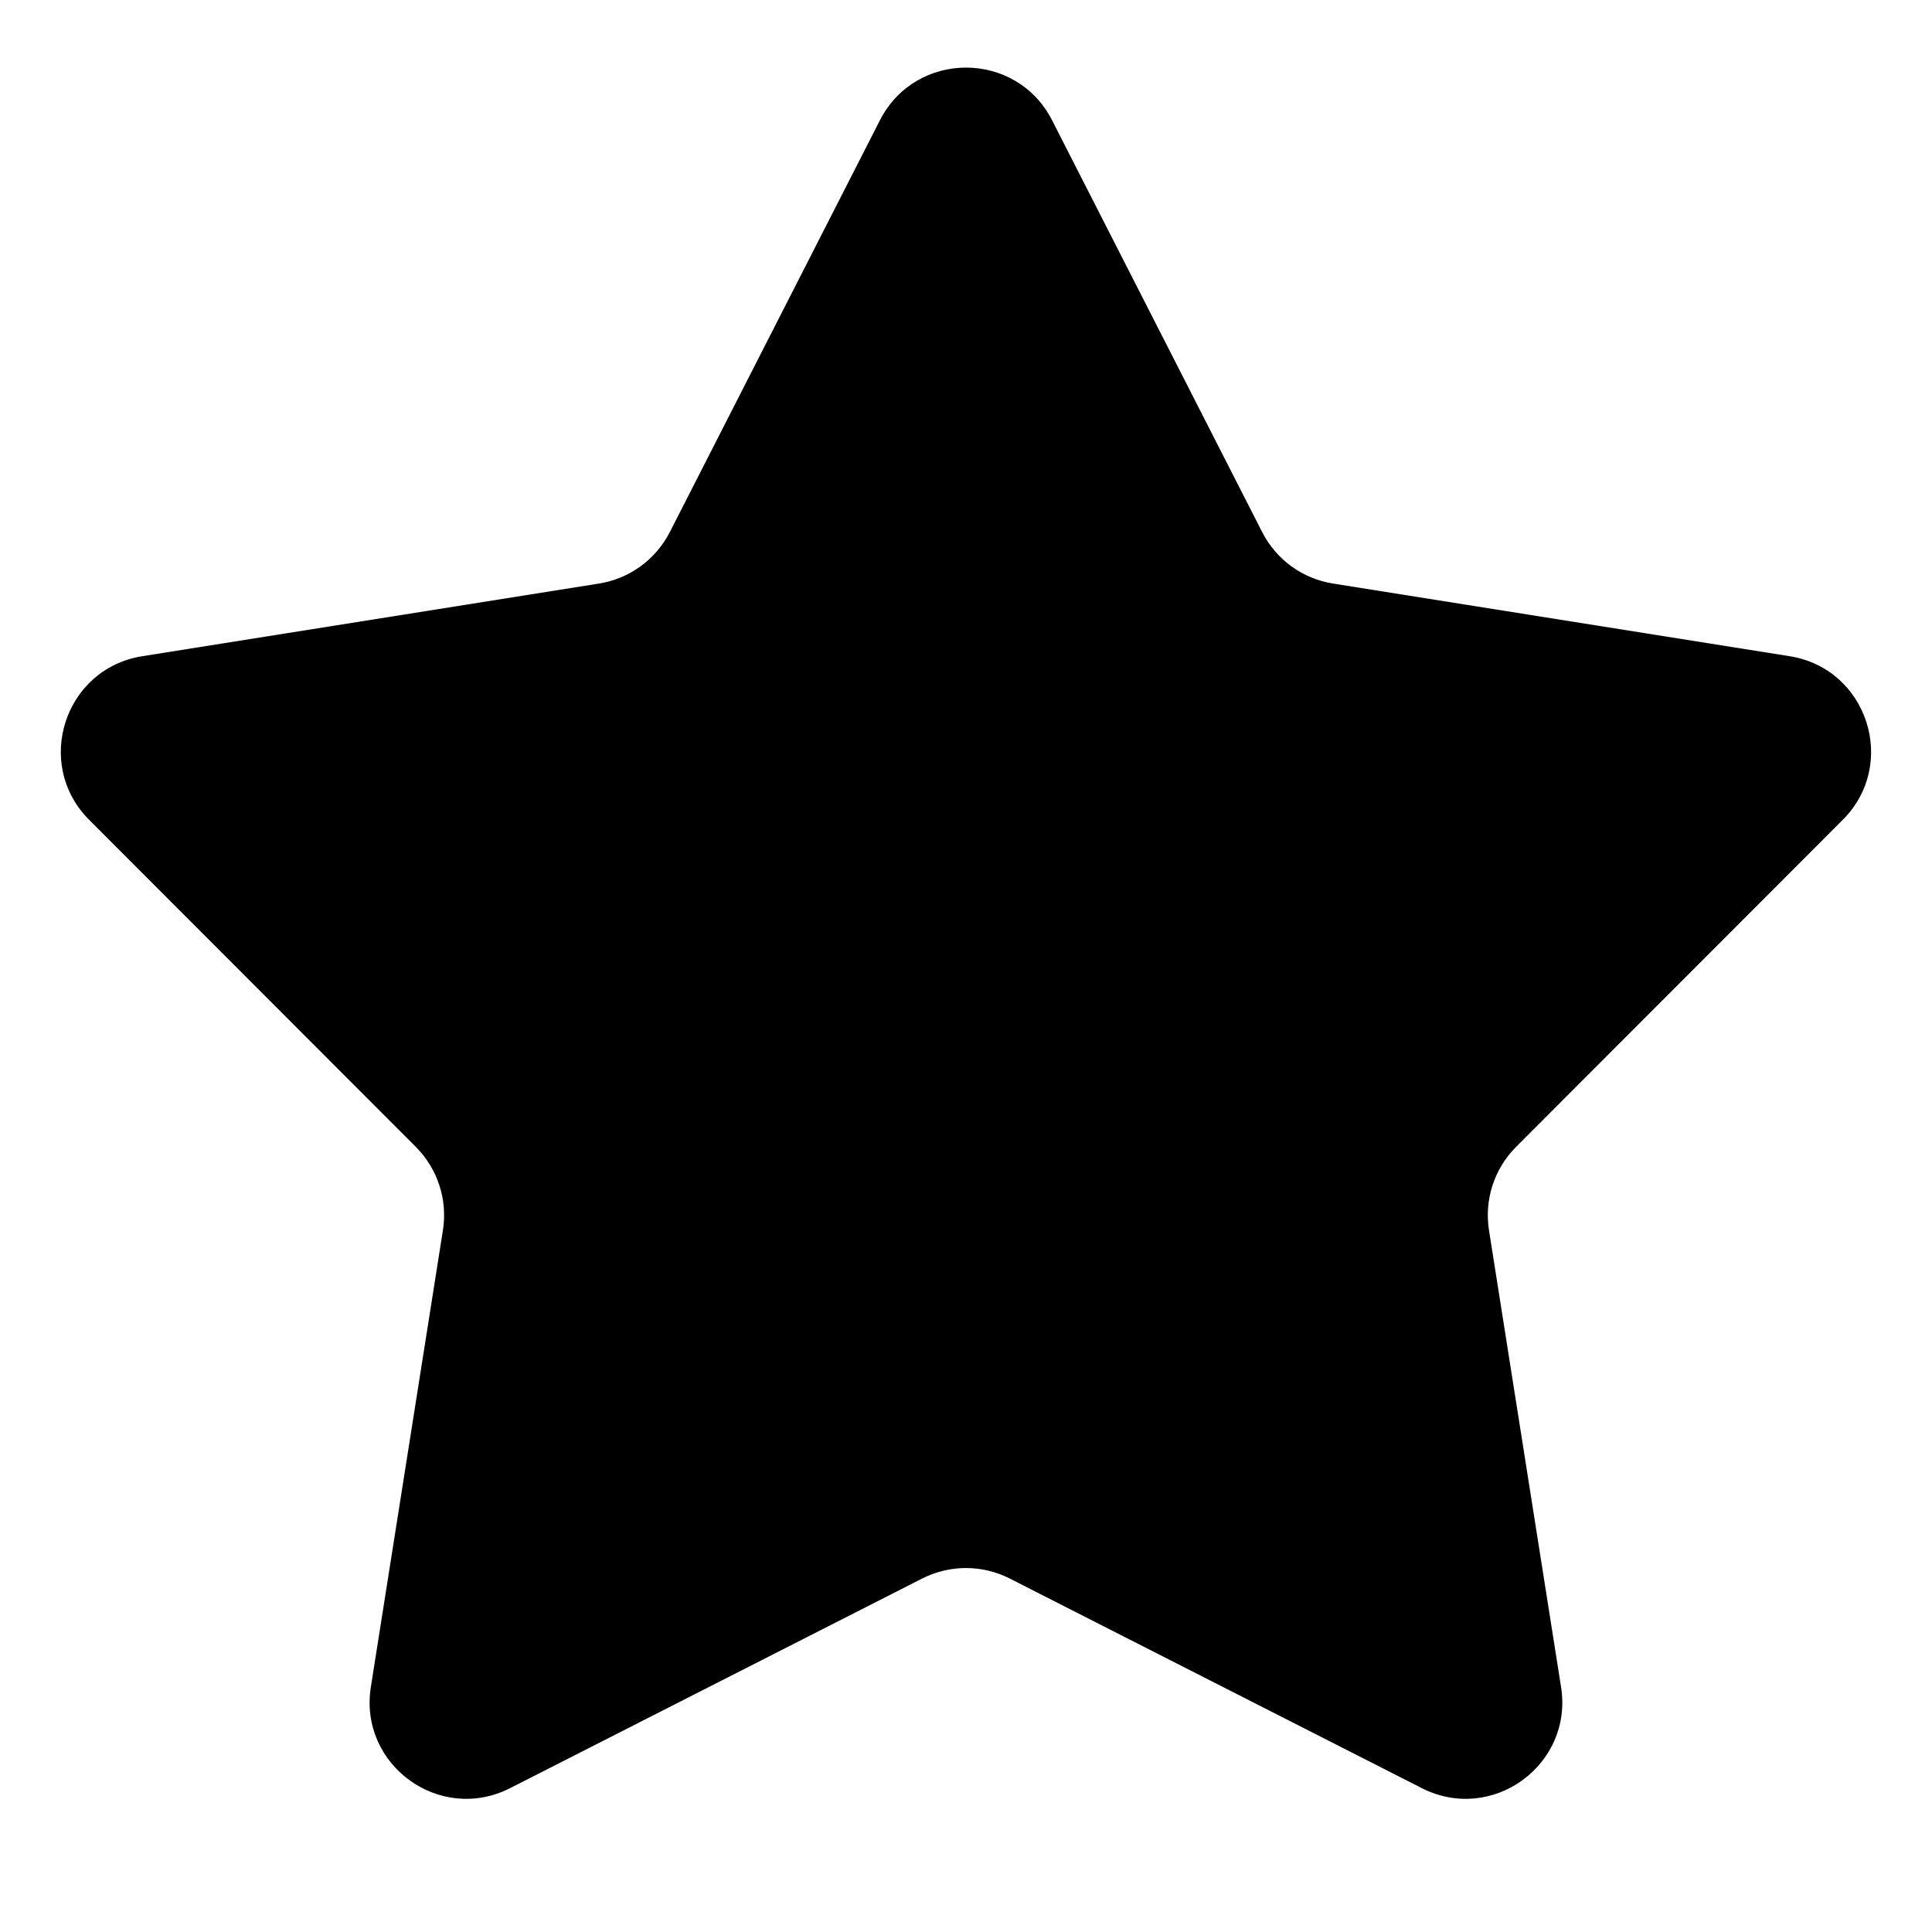
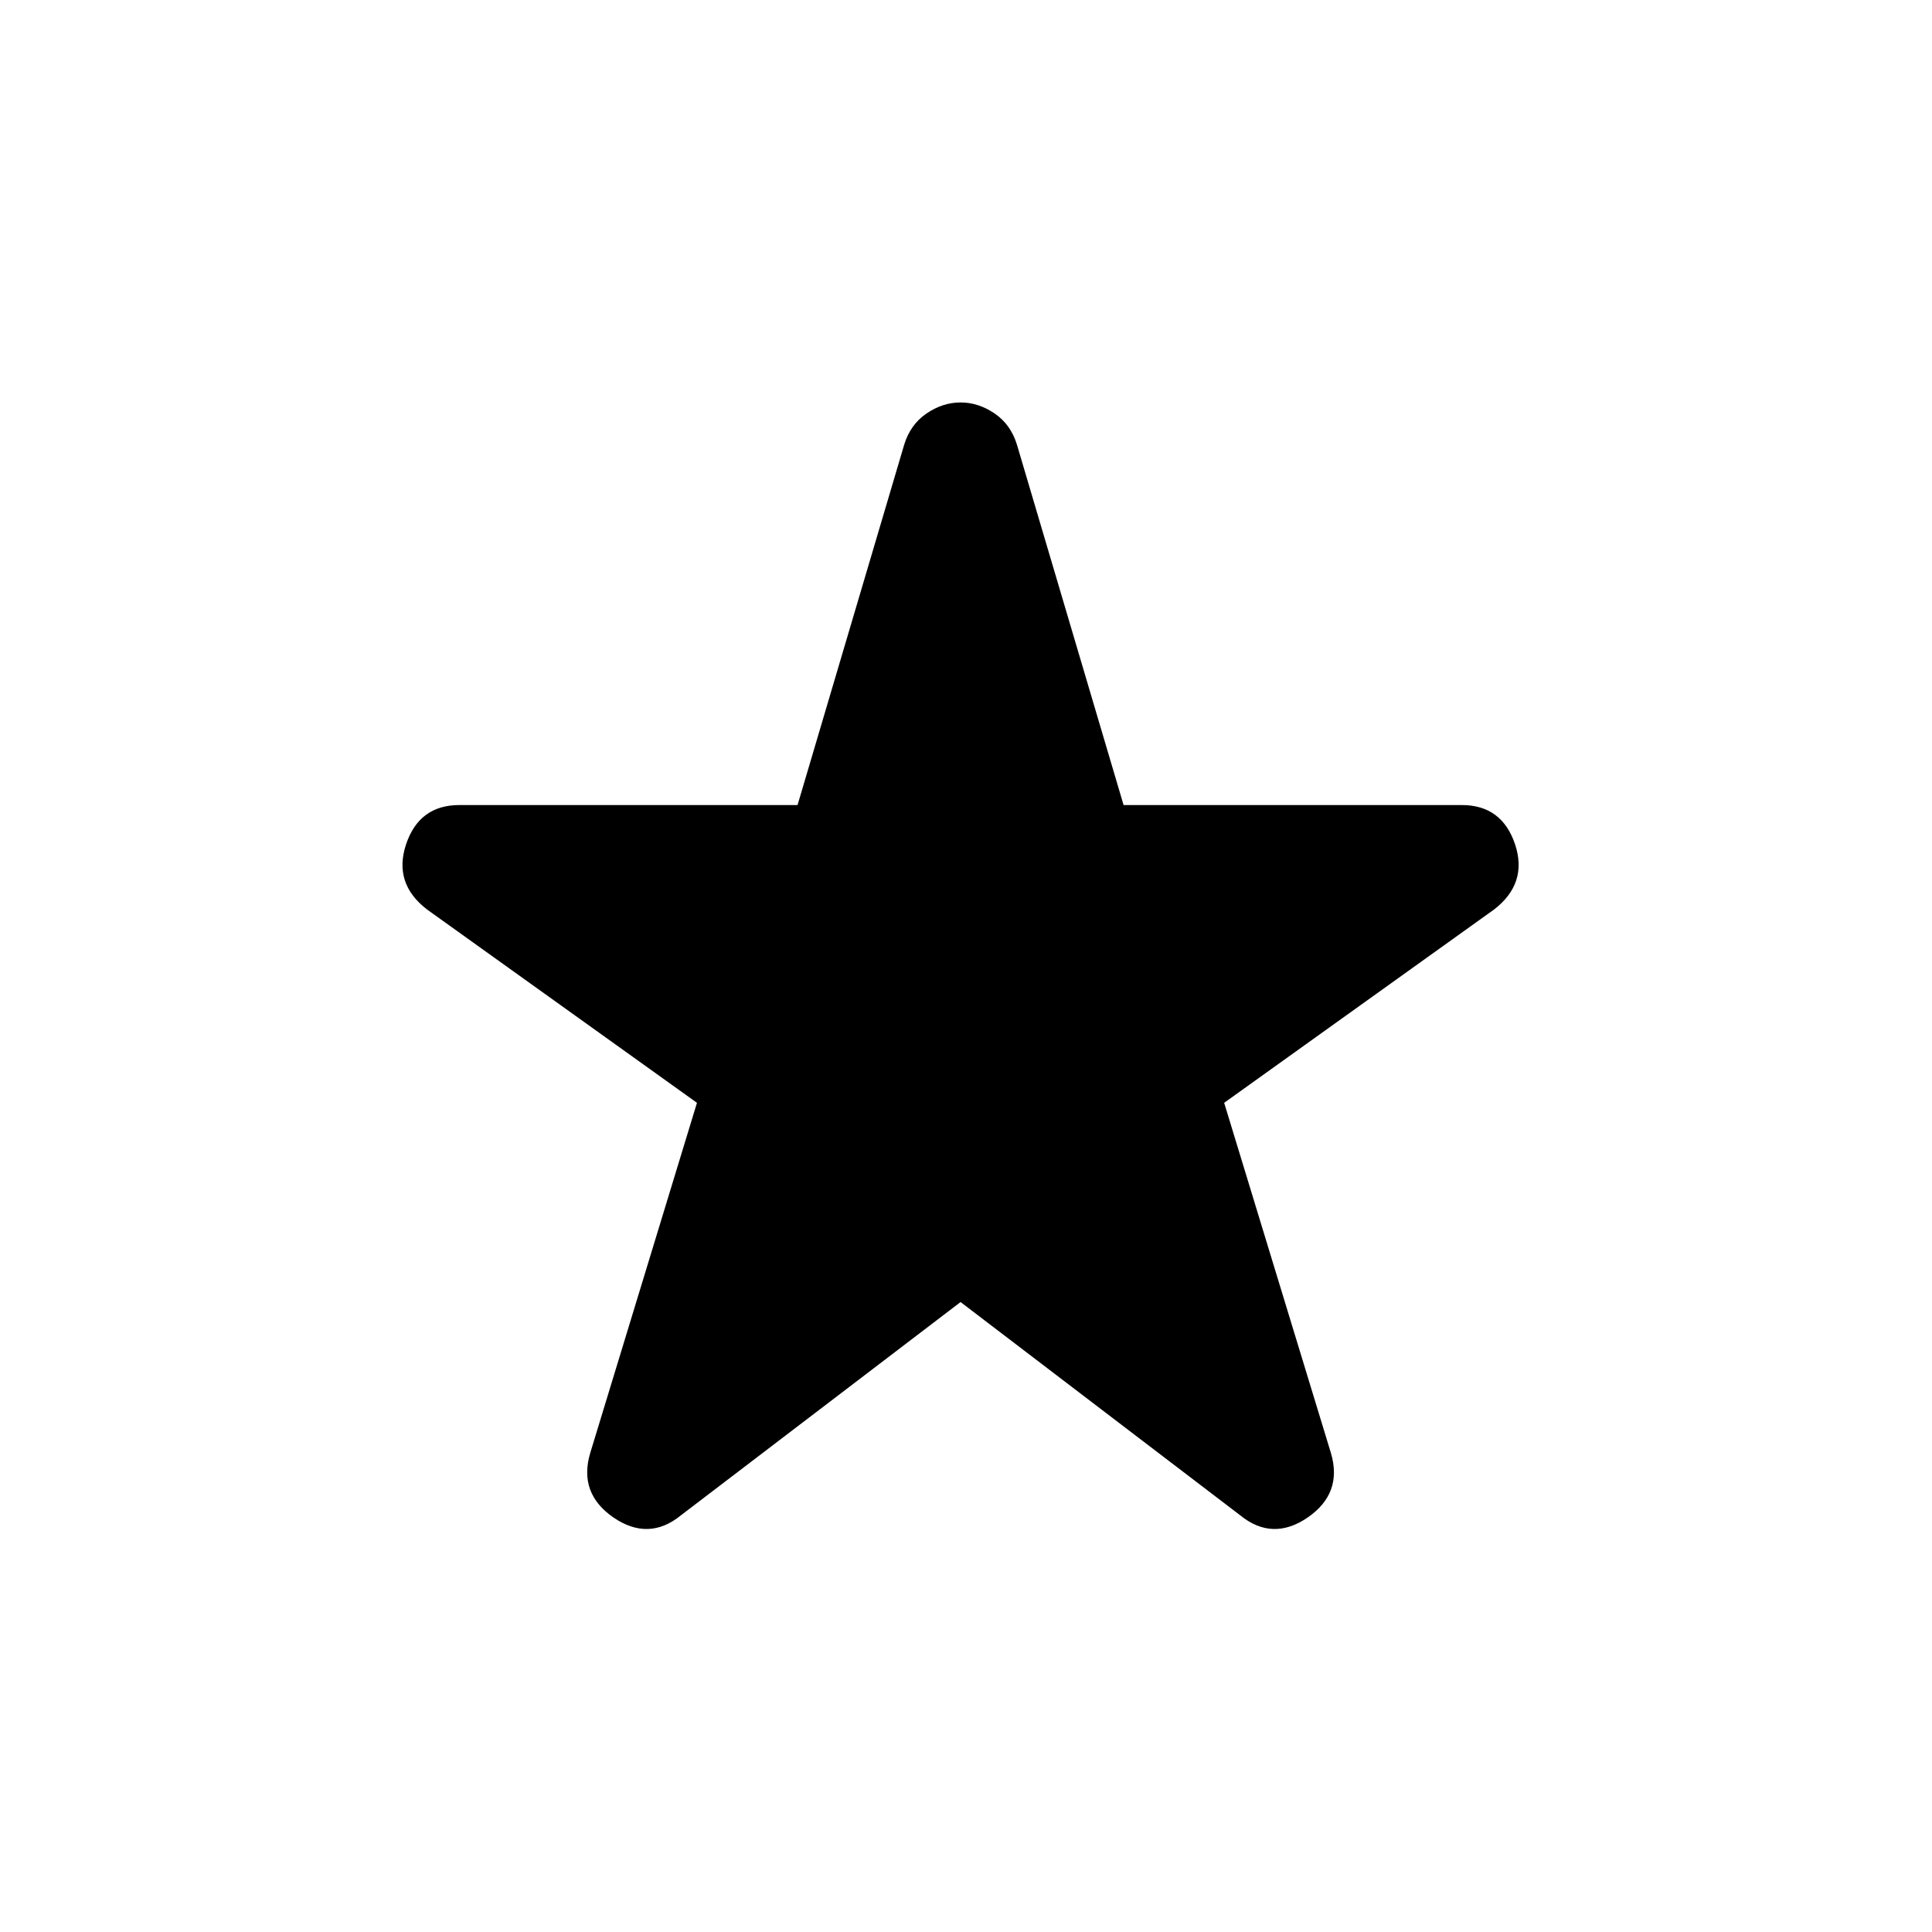
- <svg xmlns="http://www.w3.org/2000/svg" fill="black" width="16" height="16" viewBox="0 0 20 19">
-   <path d="M9.109.745C9.48.018 10.52.018 10.891.745l2.175 4.263c.145.285.418.483.734.533l4.726.752c.806.128 1.127 1.117.55 1.694l-3.382 3.386c-.226.226-.33.547-.28.863l.746 4.728c.127.806-.713 1.417-1.441 1.047l-4.266-2.17c-.285-.145-.622-.145-.907 0l-4.266 2.17c-.728.37-1.568-.241-1.441-1.047l.746-4.728c.05-.316-.054-.636-.28-.863L.923 7.987c-.577-.578-.256-1.566.55-1.694l4.727-.752c.316-.05.588-.248.734-.533L9.109.745Z" />
+ <svg xmlns="http://www.w3.org/2000/svg" width="16" height="16" viewBox="0 0 16 16" fill="none">
+   <g id="icons/star/16">
+     <path id="Vector" d="M5.638 12.55C5.461 12.694 5.274 12.7 5.08 12.567C4.886 12.433 4.822 12.255 4.888 12.033L5.772 9.133L3.538 7.533C3.349 7.389 3.291 7.208 3.363 6.992C3.436 6.775 3.583 6.667 3.805 6.667H6.605L7.488 3.683C7.522 3.572 7.583 3.486 7.672 3.425C7.761 3.364 7.855 3.333 7.955 3.333C8.055 3.333 8.149 3.364 8.238 3.425C8.327 3.486 8.388 3.572 8.422 3.683L9.305 6.667H12.105C12.327 6.667 12.474 6.775 12.547 6.992C12.619 7.208 12.56 7.389 12.372 7.533L10.138 9.133L11.022 12.033C11.088 12.255 11.024 12.433 10.83 12.567C10.636 12.7 10.449 12.694 10.272 12.55L7.955 10.783L5.638 12.55Z" fill="black" />
+   </g>
</svg>
